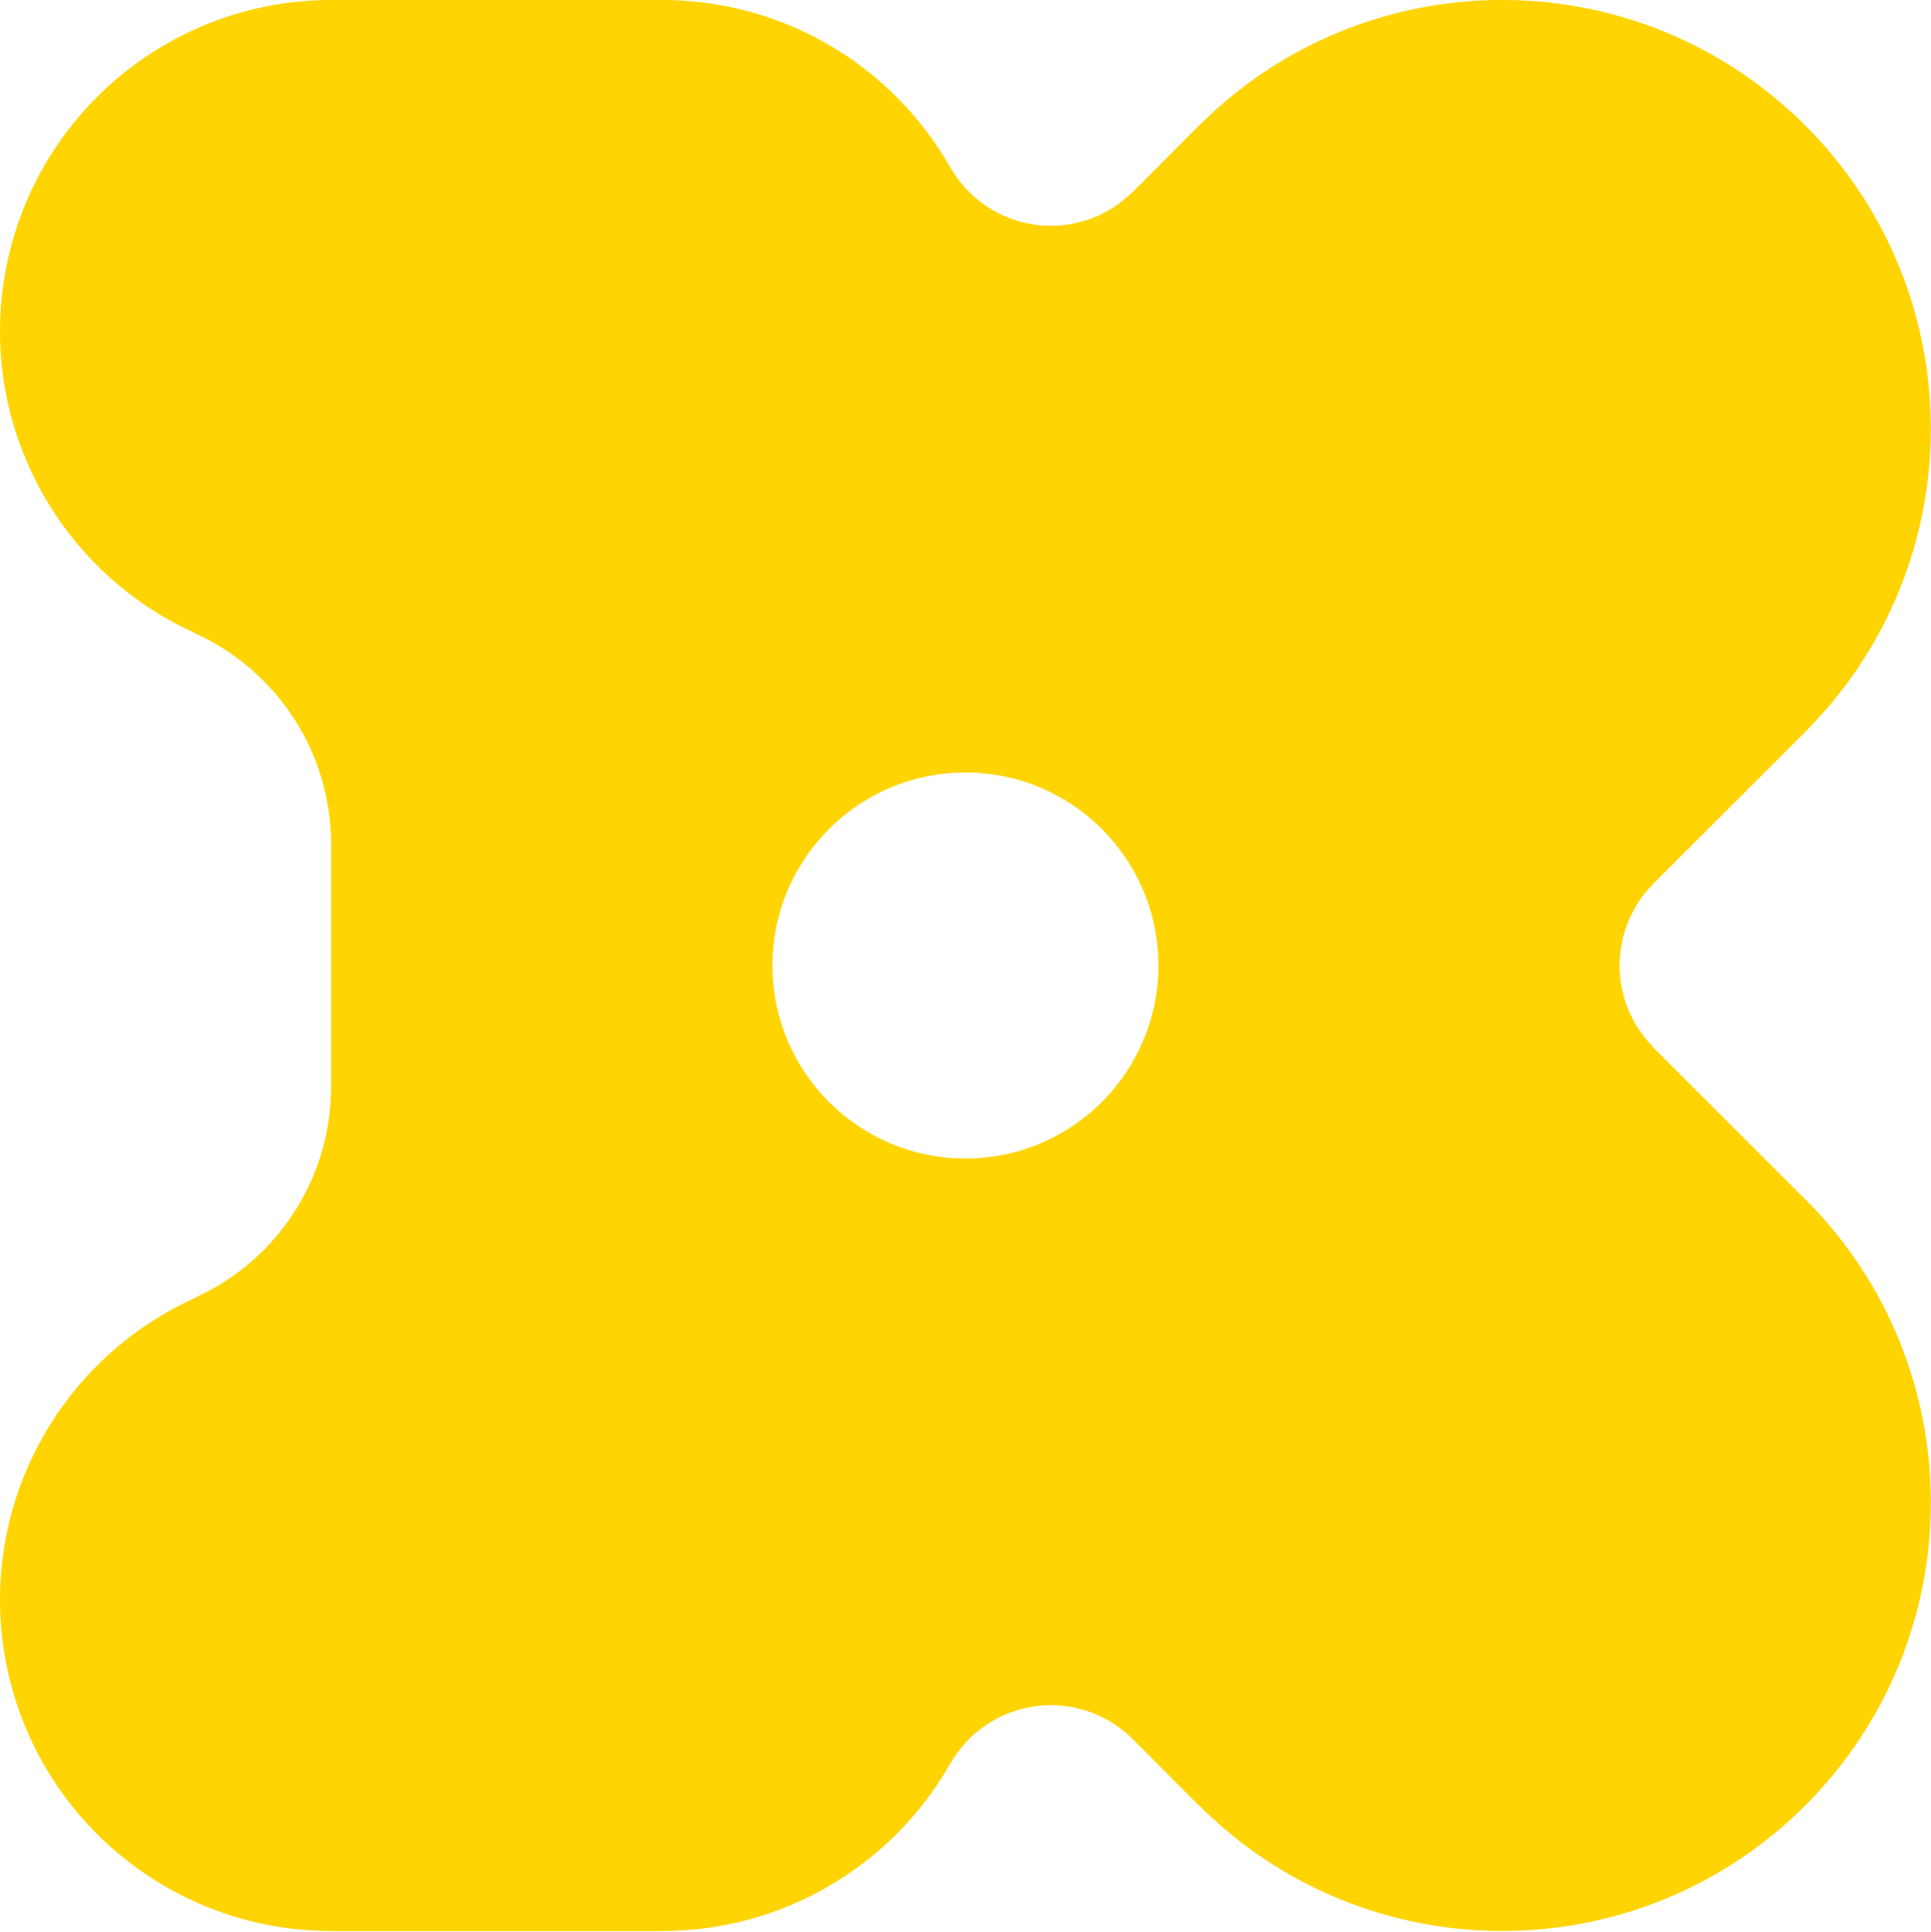
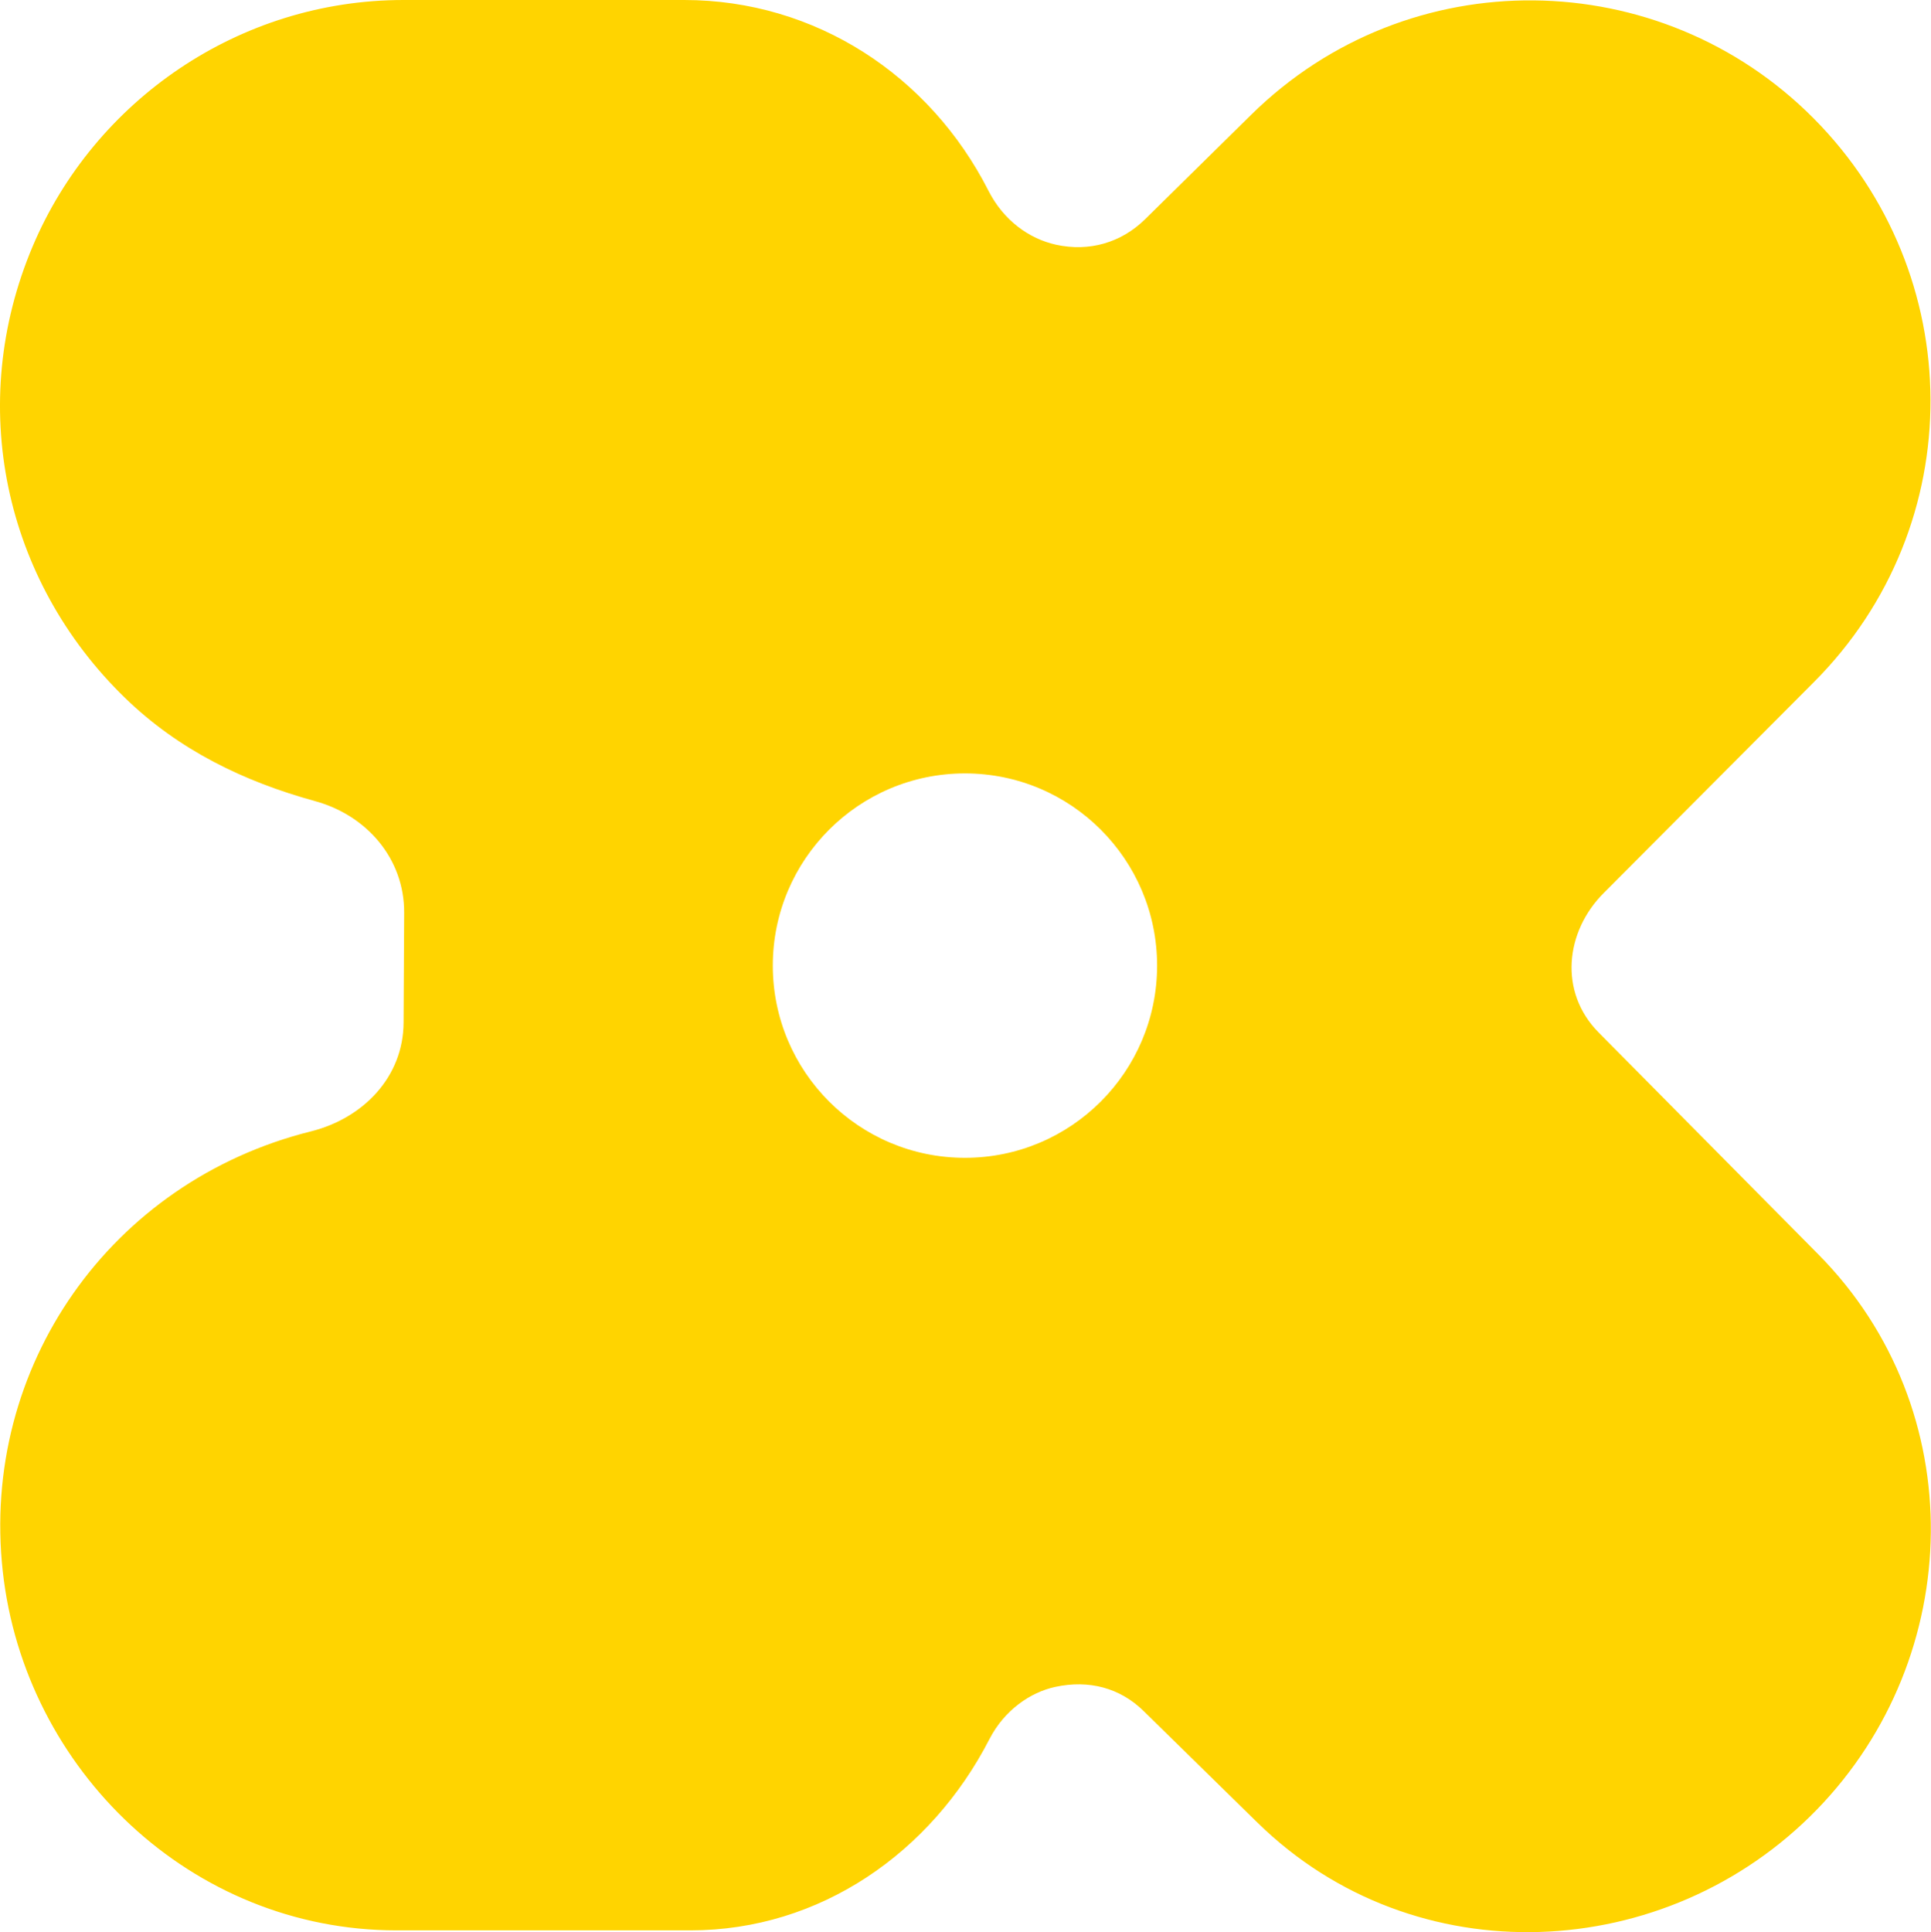
<svg xmlns="http://www.w3.org/2000/svg" id="Layer_1" version="1.1" viewBox="0 0 566.95 567">
  <defs>
    <style>
      .st0 {
+         fill: #606161;
+       }
+ 
+       .st1 {
        fill: #ffd400;
+       }
+ 
+       .st2 {
+         fill: #231f20;
      }
    </style>
  </defs>
-   <path class="st0" d="M530.11,352.14l-44.64-44.58.06-.06c-13.27-13.27-13.27-34.8,0-48.07h-.06l44.64-44.58-.02-.02c49.15-49.15,49.15-128.83,0-177.98-49.15-49.15-128.83-49.15-177.98,0l-.02-.02-19.5,19.56v-.06c-7.49,7.5-18.06,11.07-28.57,9.65-10.51-1.42-19.75-7.65-25-16.87h-.02C261.71,18.76,229.45,0,194.5,0h-97.26C51.43,0,11.83,31.98,2.19,76.76c-9.64,44.78,13.28,90.22,55.03,109.08l-.02.07c24.36,11,40.02,35.25,40.02,61.98v71.19-.03c0,26.73-15.66,50.98-40.02,61.98l.02.07C15.47,399.96-7.46,445.4,2.19,490.18c9.64,44.78,49.24,76.76,95.05,76.76l-.03.06h97.26l.03-.06c34.95,0,67.21-18.76,84.5-49.13h.02c5.25-9.21,14.49-15.45,25-16.87,10.51-1.42,21.08,2.15,28.57,9.65h0l19.5,19.56.02-.08c49.15,49.15,128.83,49.15,177.98,0,49.15-49.15,49.15-128.83,0-177.98l.02.04h0ZM283.48,340.14c-31.3,0-56.67-25.37-56.67-56.67s25.37-56.67,56.67-56.67,56.67,25.37,56.67,56.67-25.37,56.67-56.67,56.67h0Z" />
+   <path class="st1" d="M369.22,535.11l-33.43-32.77c-6.9-6.77-16.02-9.21-25.93-7.07-7.34,1.59-14.96,6.83-19.34,15.35-17.05,33.16-49.59,56.14-87.83,56.13h-86.25c-60.25-.01-109.22-47.12-115.63-105.44-6.6-59.95,31.62-114.45,90.48-129.14,15.3-3.82,27.13-15.93,27.21-31.92l.17-32.26c.08-15.89-10.99-28.62-26.14-32.78-20.97-5.76-40.04-15.01-55.77-30.26C1.1,170.39-10.02,118.66,9.61,72.28,27.68,29.6,70.14,0,118.48,0h82.45c38.48.02,72.11,22.14,89.31,55.99,4.43,8.72,11.92,14.1,19.82,15.85,9.77,2.16,19.2-.6,26.2-7.5l31.16-30.68c46.27-45.55,120.08-44.27,165.14,1.11,45.29,45.61,46.12,119.28.09,165.46l-61.77,61.98c-11.25,11.29-13.26,29.01-1.46,40.93l64.49,65.13c45,45.45,43.24,118.07-.43,163.03-44.12,45.42-118.08,49.08-164.25,3.81ZM339.76,283.5c0-31.17-25.26-56.43-56.42-56.43s-56.42,25.26-56.42,56.43,25.26,56.43,56.42,56.43,56.42-25.26,56.42-56.43Z" />
+   <circle class="st0" cx="870.43" cy="283.58" r="283.48" />
+   <path class="st2" d="M1027.92,425.06c-17.89,24.85-49.96,35.43-79.12,25.92-10.75-3.5-20.45-9.51-28.49-17.42l-18.56-18.26c-3.89-3.83-9.18-5.14-14.43-4.28-10.46,1.73-12.58,10.67-17.6,17.74-10.97,15.46-29.2,25.64-48.23,25.67l-50.87.08c-7.21.01-15.96-1.46-22.73-3.74-18.43-6.19-33.27-19.41-41.59-36.96-6.53-13.77-8.43-30.11-5.11-45.03,5.18-23.28,20.75-41.75,42.82-50.66,3.73-1.51,7.44-2.48,11.29-3.71,8.52-2.72,14.84-10,14.85-19.22v-23.05c.02-9.36-6.3-16.75-14.99-19.48-4.06-1.27-7.99-2.32-11.89-3.94-21.32-8.87-37.39-27.83-42.11-50.52-7.39-35.49,12.53-70.25,46.58-81.79,6.69-2.27,15.4-3.76,22.48-3.76h50.36c5.94-.01,13.49,1.32,19.08,3.22,12.23,4.17,22.54,11.87,30,22.39,4.81,6.79,7.22,15.9,17.13,17.74,5.46,1.01,10.93-.21,14.8-4.02l18.36-18.06c8.2-8.07,17.73-14.09,28.66-17.7,29.02-9.59,61.21.89,79.11,25.53,13.34,18.36,17.17,42.05,10.06,63.67-3.4,10.33-9.59,20.5-17.27,28.23l-38,38.27c-6.53,6.57-6.23,17.18.31,23.77l38.42,38.69c4.76,4.79,9.36,11.37,12.39,17.35,11.98,23.61,9.78,51.84-5.68,73.33ZM904.45,283.57c0-18.8-15.24-34.03-34.03-34.03s-34.03,15.24-34.03,34.03,15.24,34.03,34.03,34.03,34.03-15.24,34.03-34.03Z" />
</svg>
